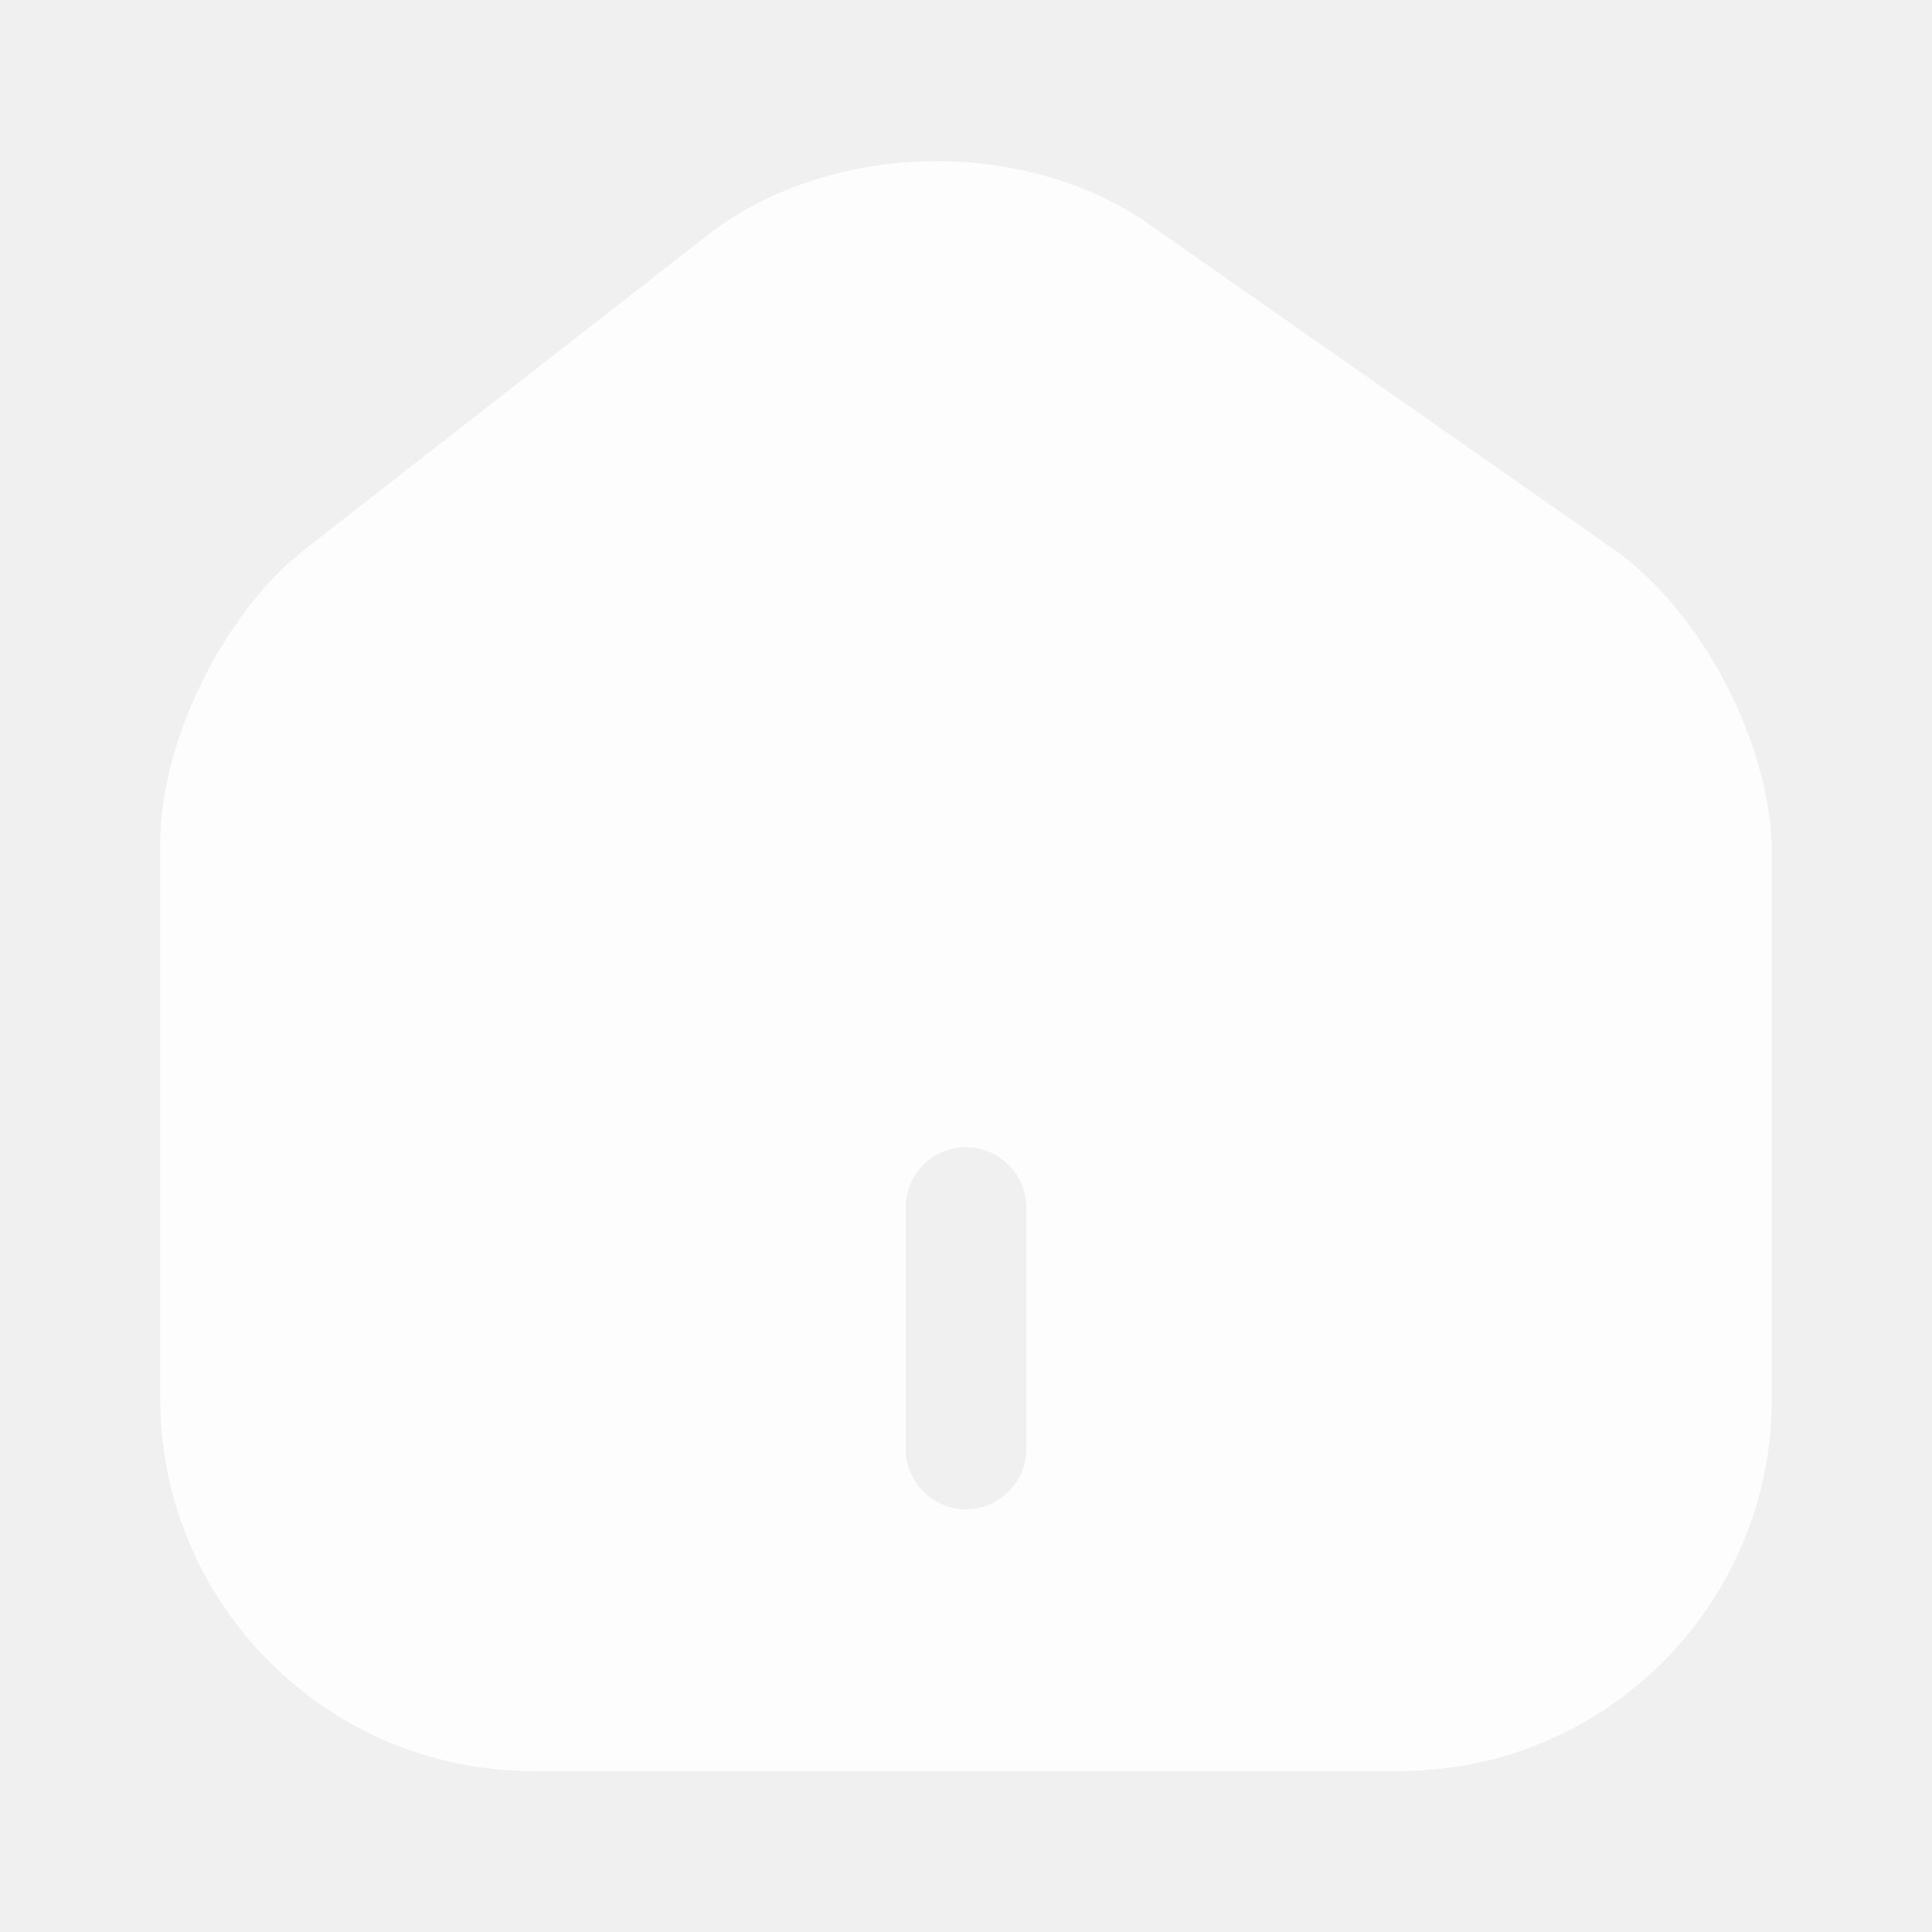
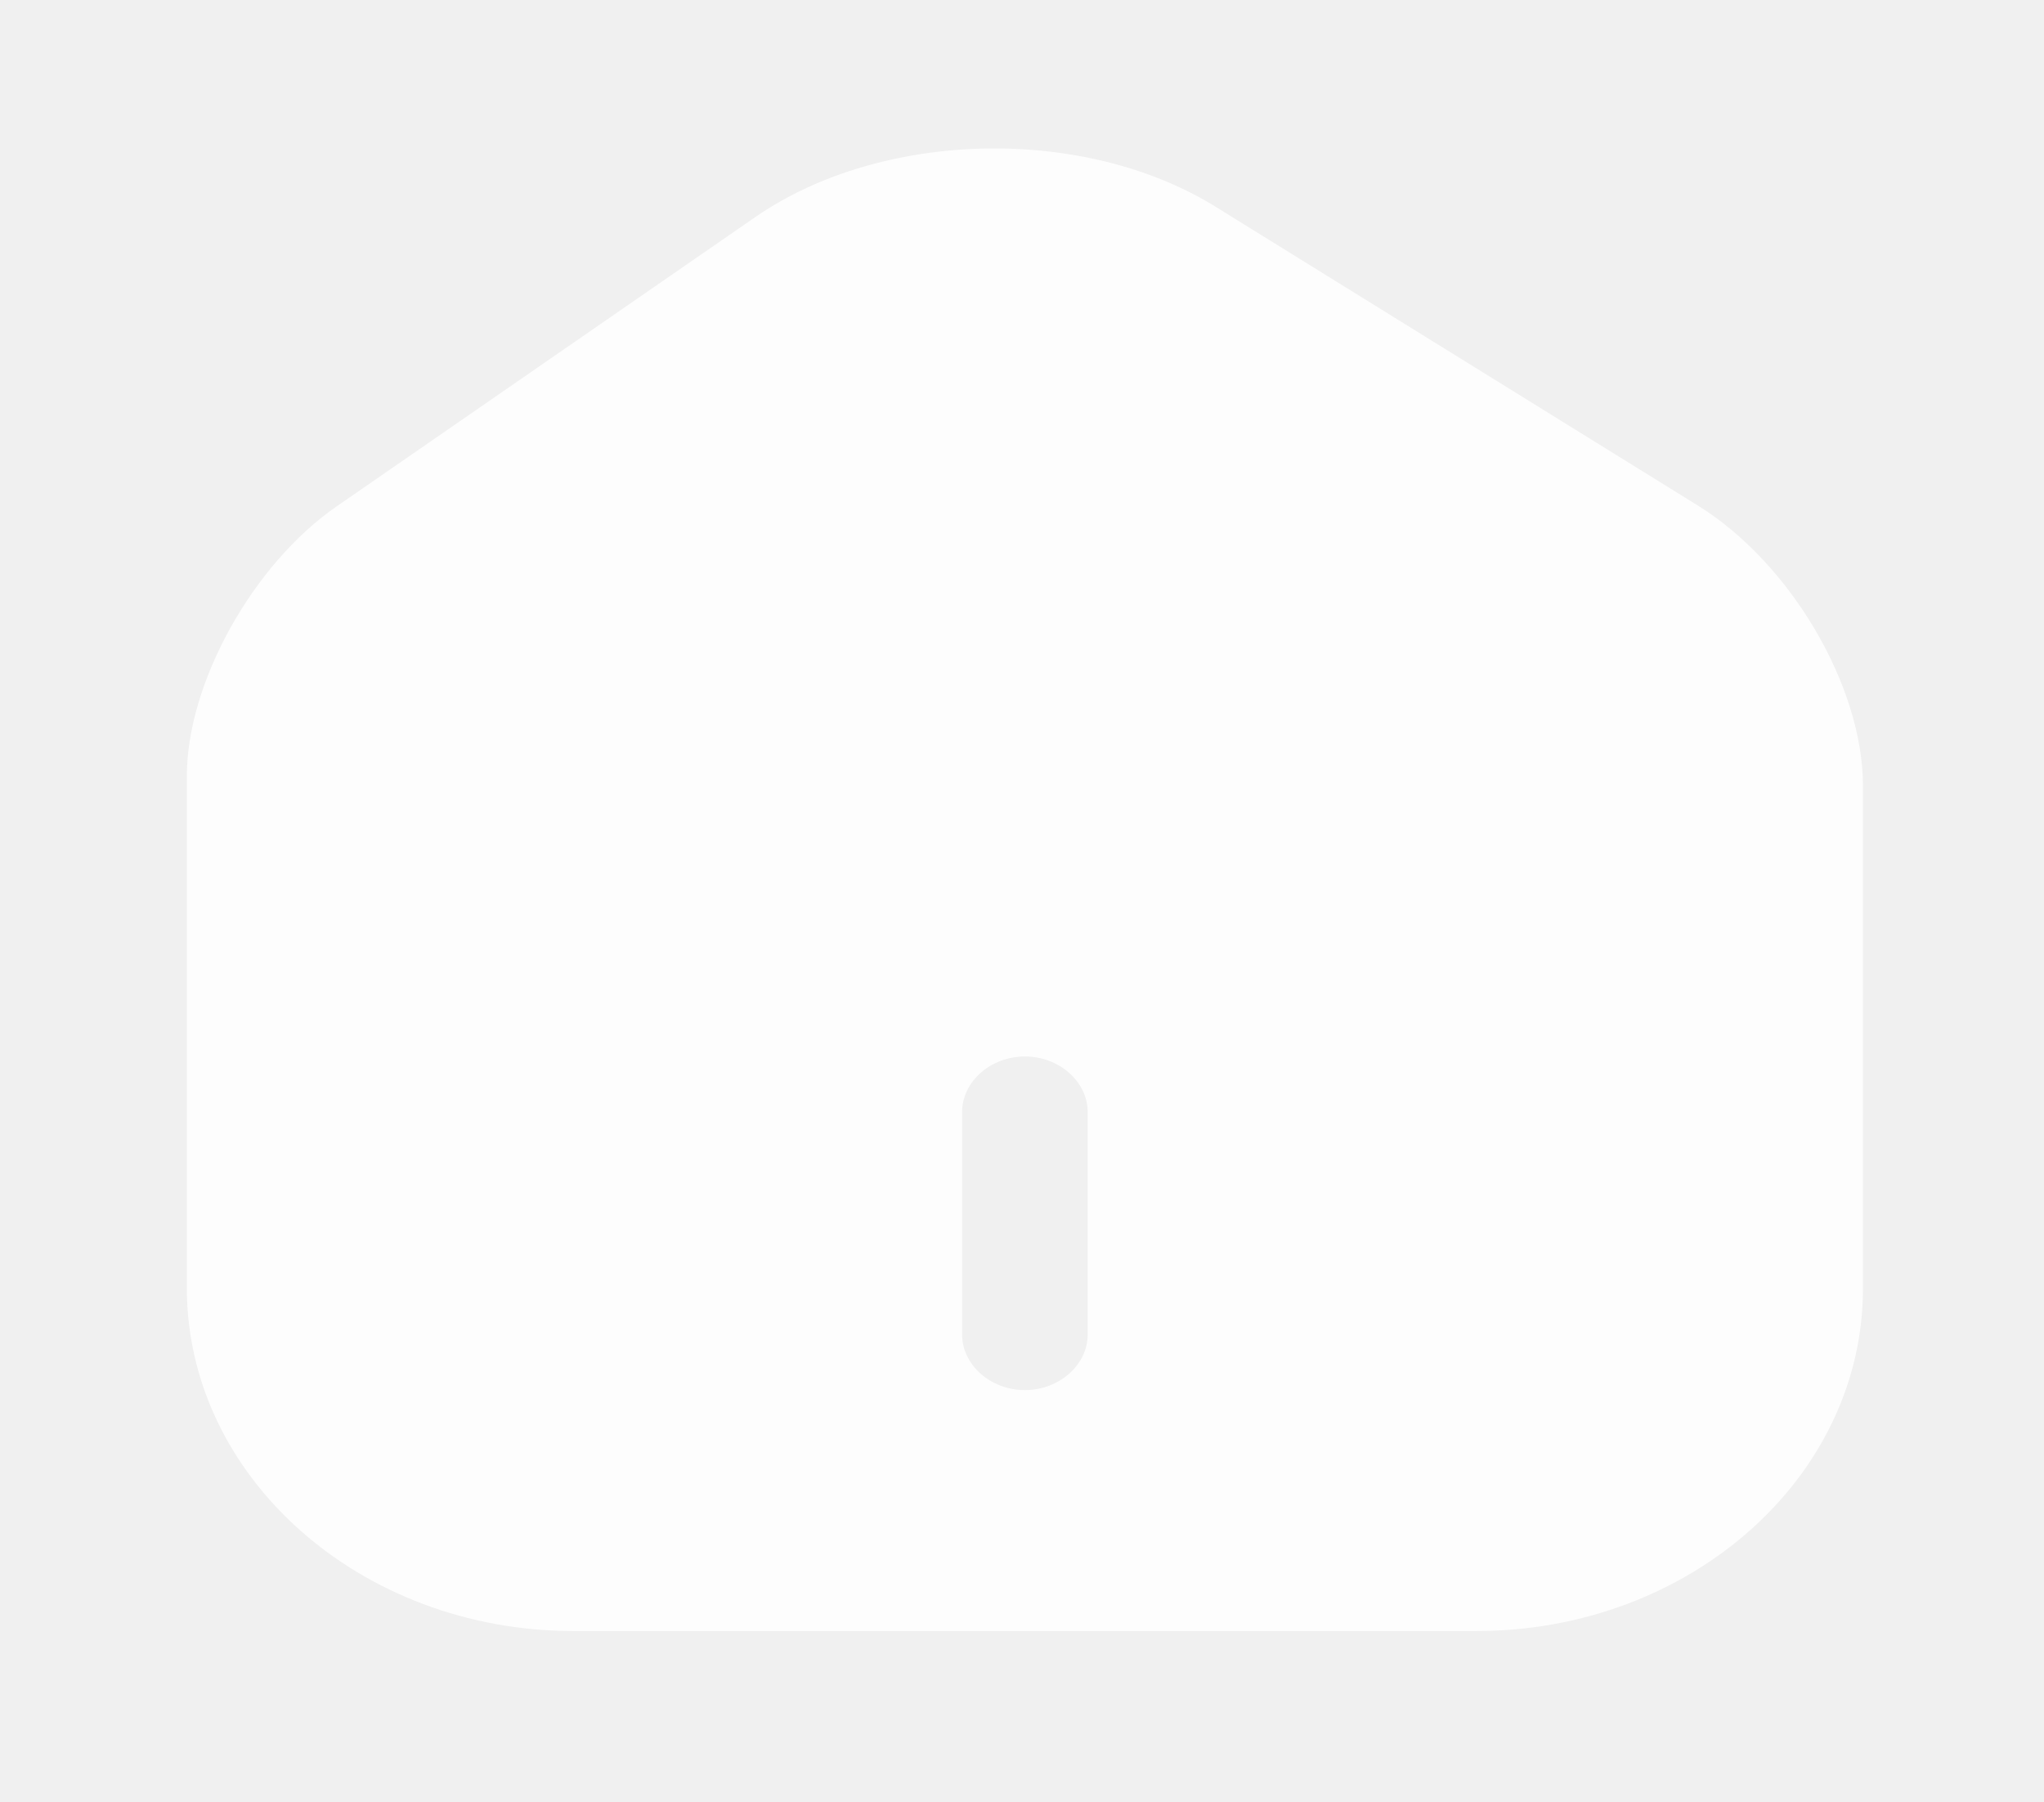
- <svg xmlns="http://www.w3.org/2000/svg" width="24" height="24" viewBox="0 0 24 24" fill="none">
-   <path d="M20.04 6.82L14.28 2.79C12.71 1.69 10.3 1.75 8.79 2.92L3.78 6.83C2.78 7.61 1.99 9.21 1.99 10.47V17.37C1.99 19.92 4.06 22 6.61 22H17.39C19.94 22 22.01 19.93 22.01 17.38V10.6C22.01 9.25 21.14 7.59 20.04 6.82ZM12.75 18C12.75 18.41 12.41 18.75 12 18.75C11.59 18.75 11.25 18.41 11.25 18V15C11.25 14.59 11.59 14.25 12 14.25C12.41 14.25 12.75 14.59 12.75 15V18Z" fill="white" fill-opacity="0.87" />
+ <svg xmlns="http://www.w3.org/2000/svg" width="59" height="52" viewBox="0 0 59 52" fill="none">
+   <path d="M49.013 14.595L35.093 5.971C31.299 3.617 25.475 3.745 21.826 6.249L9.718 14.616C7.302 16.285 5.393 19.709 5.393 22.406V37.172C5.393 42.629 10.395 47.08 16.558 47.08H42.609C48.772 47.08 53.774 42.65 53.774 37.193V22.684C53.774 19.795 51.672 16.243 49.013 14.595ZM31.396 38.52C31.396 39.397 30.574 40.125 29.583 40.125C28.593 40.125 27.771 39.397 27.771 38.52V32.1C27.771 31.223 28.593 30.495 29.583 30.495C30.574 30.495 31.396 31.223 31.396 32.1V38.52Z" fill="white" fill-opacity="0.87" />
</svg>
